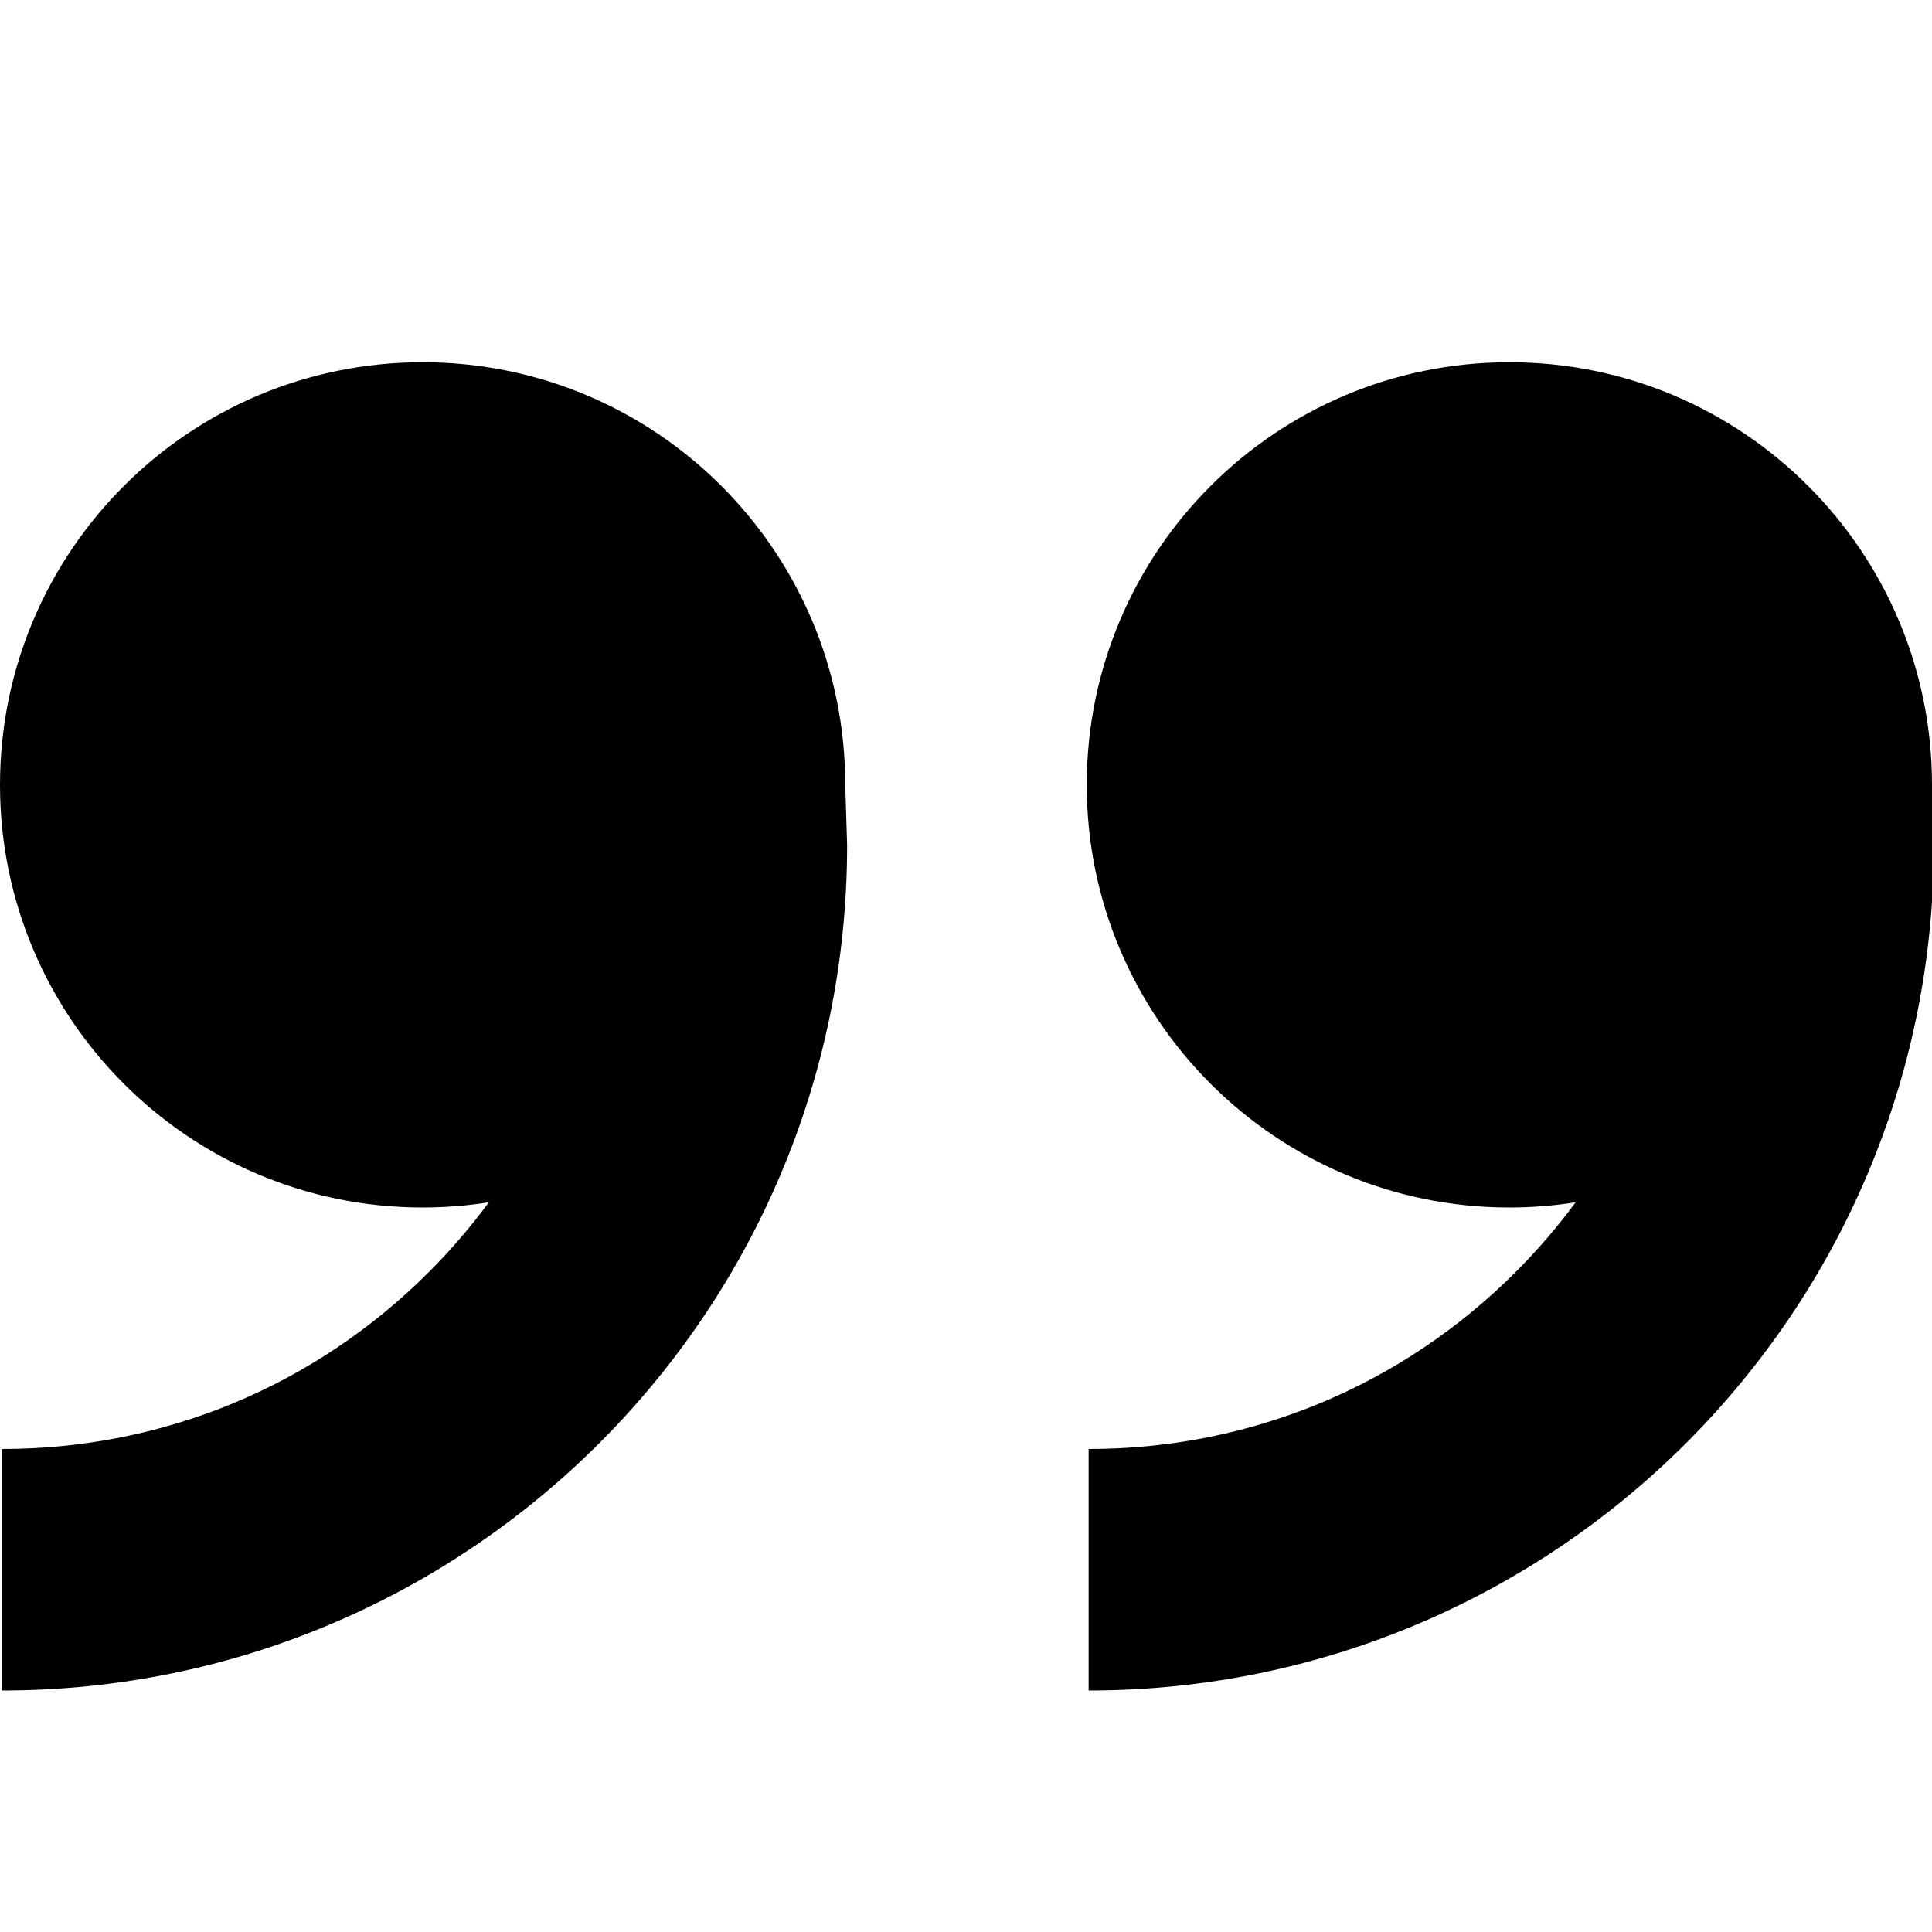
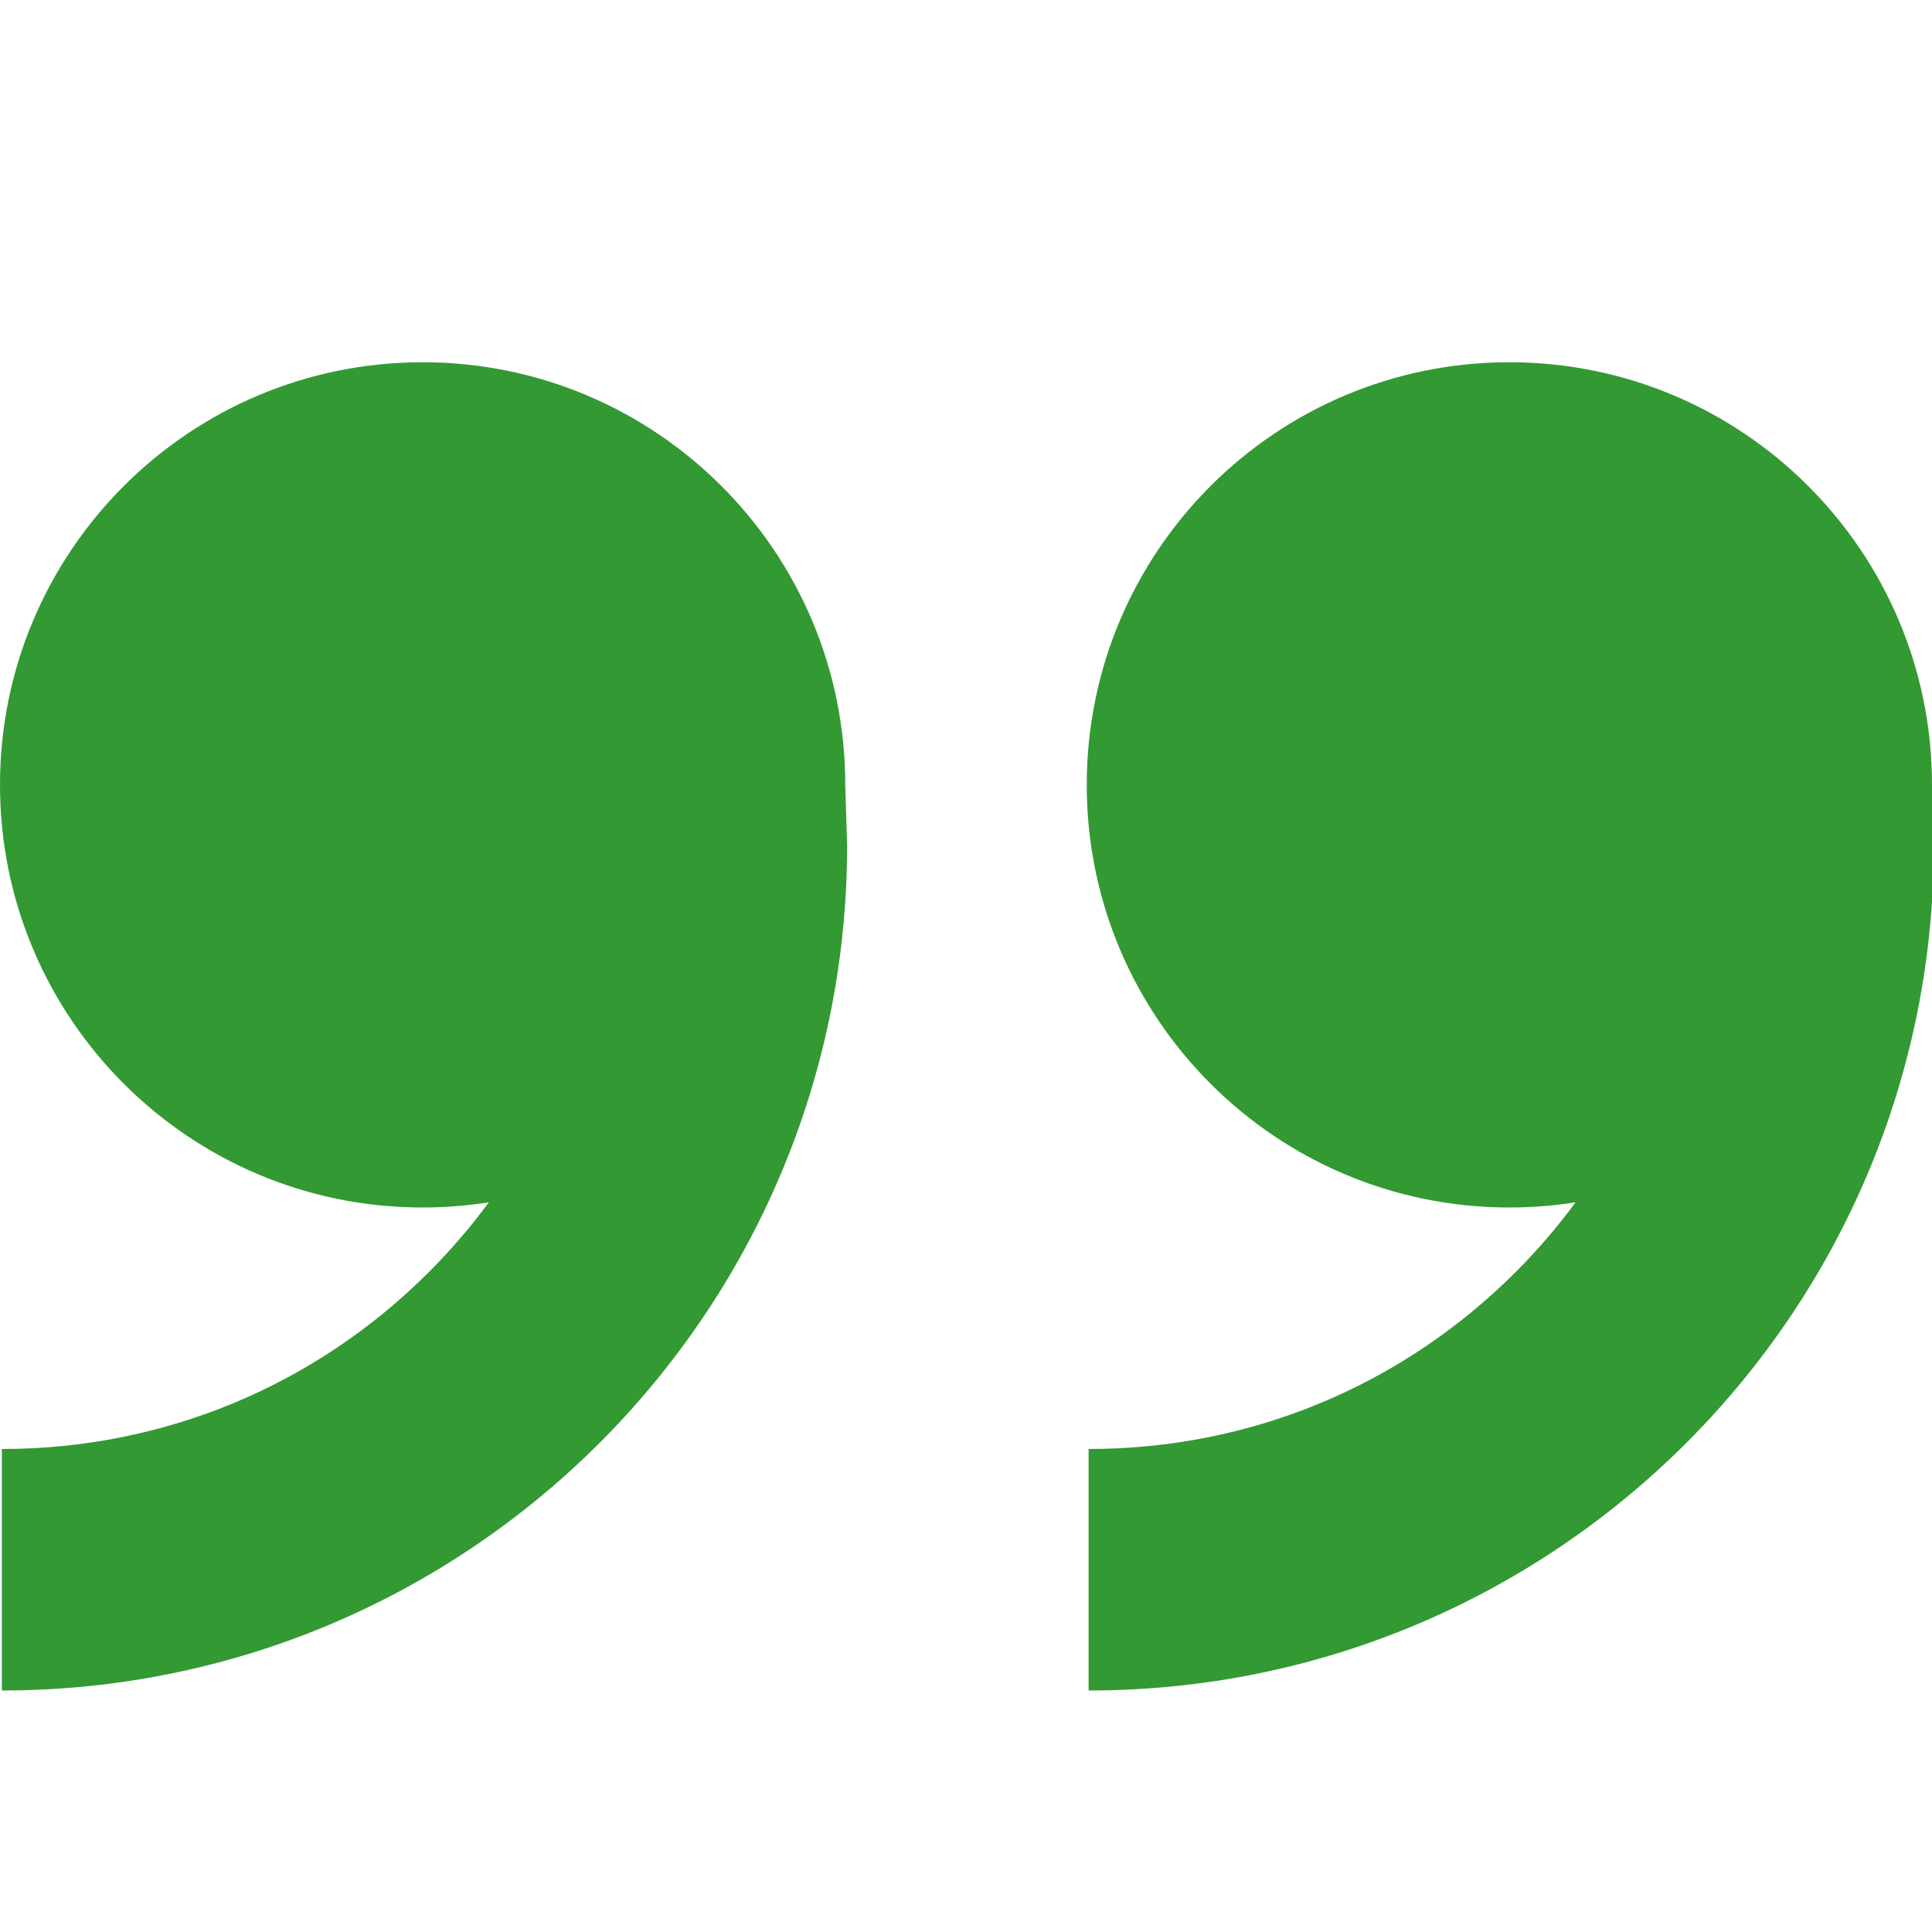
<svg xmlns="http://www.w3.org/2000/svg" version="1.0" id="Layer_1" x="0px" y="0px" viewBox="0 0 32 32" style="enable-background:new 0 0 32 32;" xml:space="preserve">
-   <path d="M25 20c-3.866 0-7-3.134-7-7s3.134-7 7-7 7 3.134 7 7l0.031 1c0 7.732-6.268 14-14 14v-4c2.671 0 5.182-1.040 7.071-2.929 0.364-0.364 0.695-0.75 0.995-1.157-0.357 0.056-0.724 0.086-1.097 0.086zM7 20c-3.866 0-7-3.134-7-7s3.134-7 7-7 7 3.134 7 7l0.031 1c0 7.732-6.268 14-14 14v-4c2.671 0 5.182-1.040 7.071-2.929 0.364-0.364 0.695-0.75 0.995-1.157-0.357 0.056-0.724 0.086-1.097 0.086z" />
+   <path fill="#393" d="M25 20c-3.866 0-7-3.134-7-7s3.134-7 7-7 7 3.134 7 7l0.031 1c0 7.732-6.268 14-14 14v-4c2.671 0 5.182-1.040 7.071-2.929 0.364-0.364 0.695-0.75 0.995-1.157-0.357 0.056-0.724 0.086-1.097 0.086zM7 20c-3.866 0-7-3.134-7-7s3.134-7 7-7 7 3.134 7 7l0.031 1c0 7.732-6.268 14-14 14v-4c2.671 0 5.182-1.040 7.071-2.929 0.364-0.364 0.695-0.75 0.995-1.157-0.357 0.056-0.724 0.086-1.097 0.086z" />
</svg>
